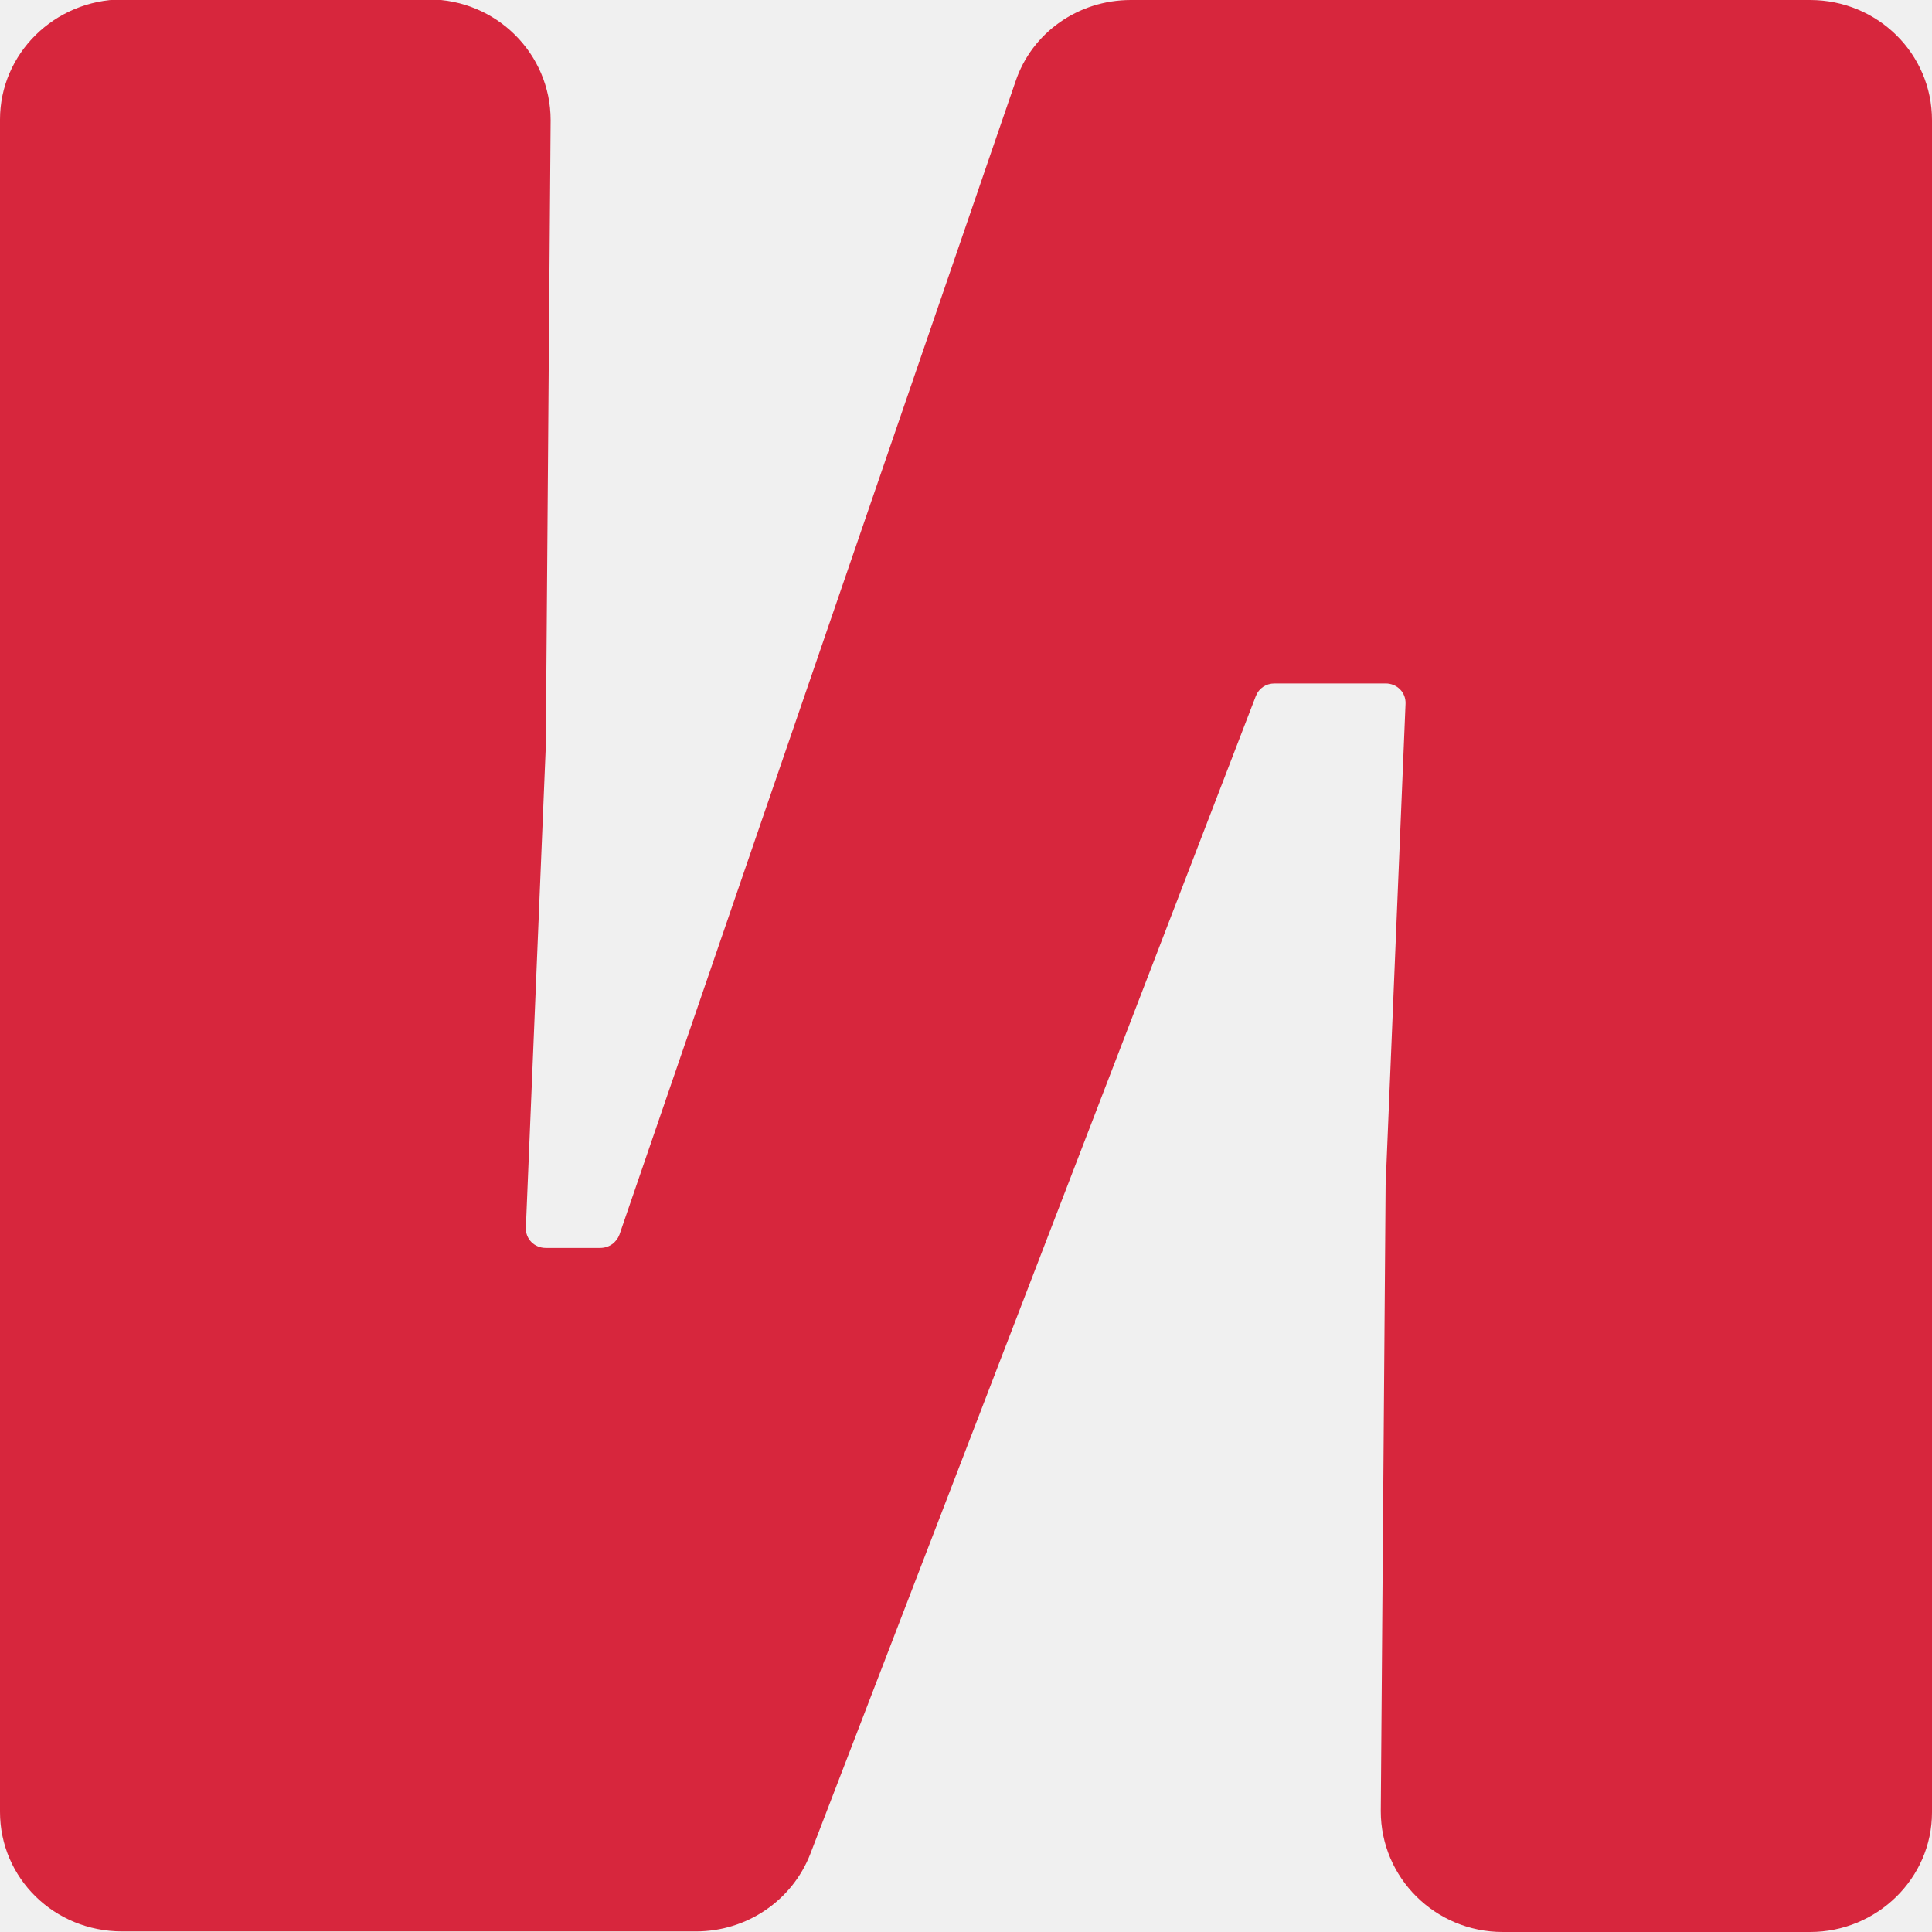
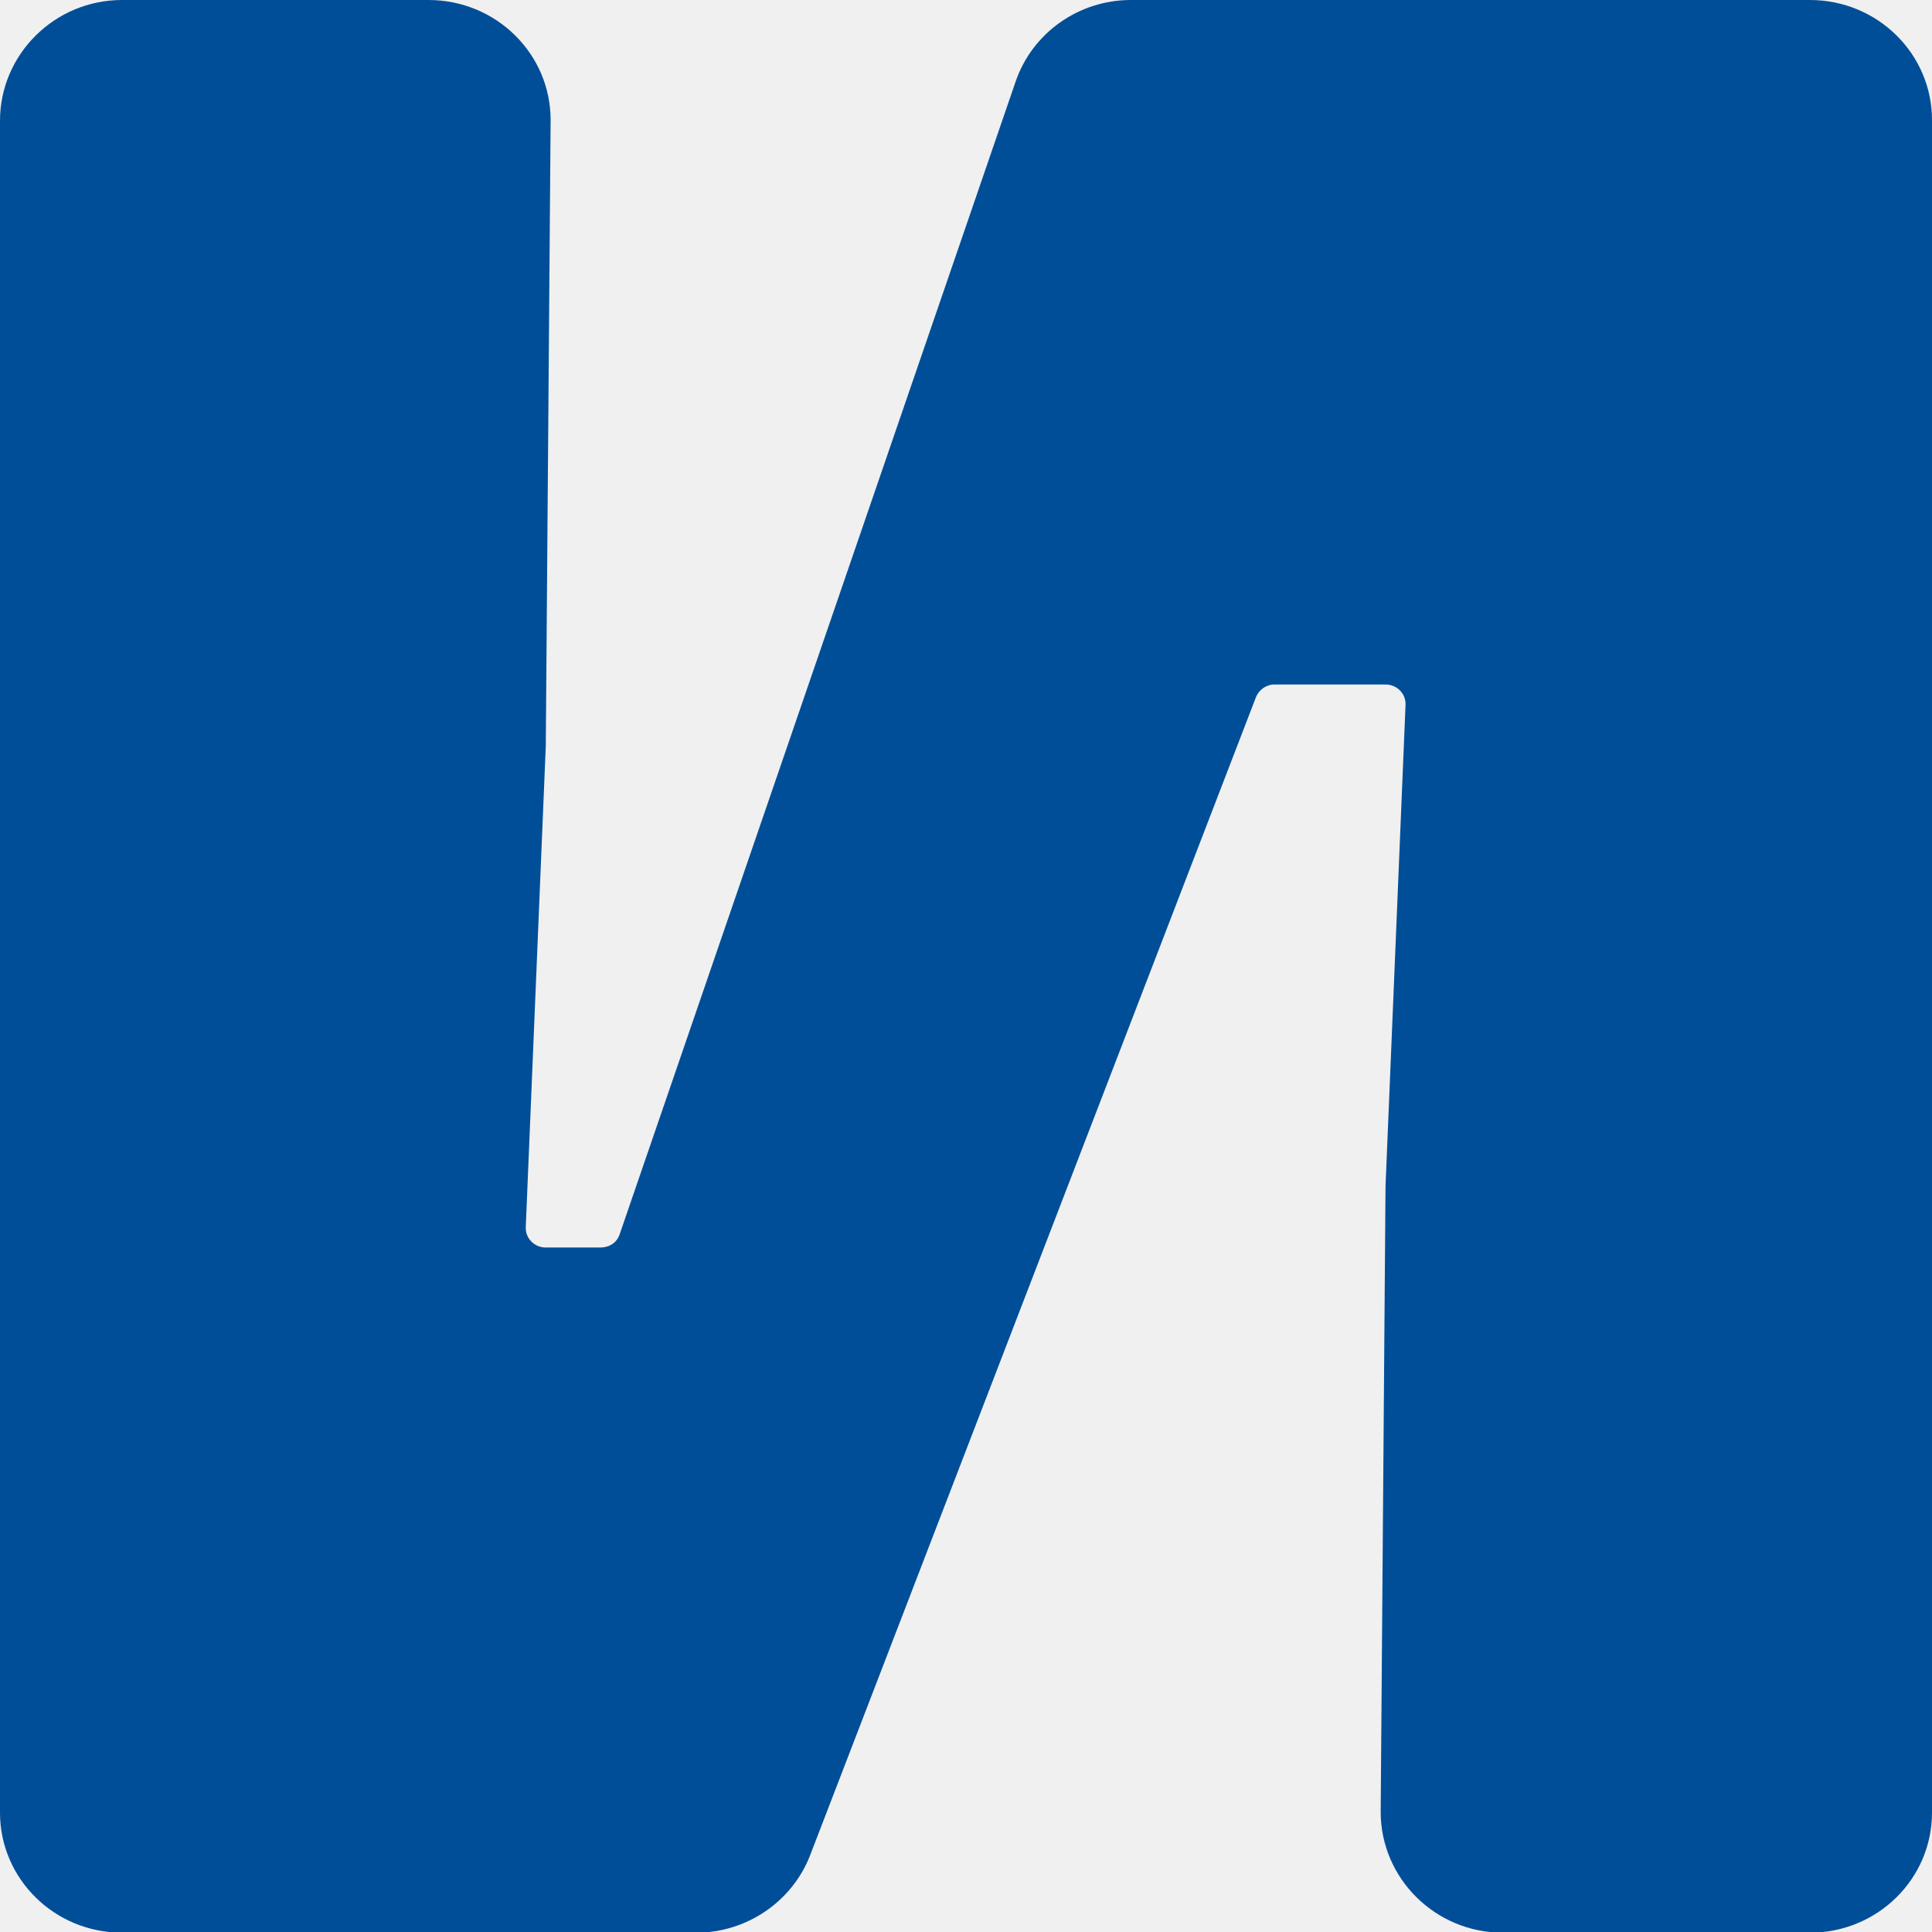
- <svg xmlns="http://www.w3.org/2000/svg" id="Layer_1" data-name="Layer 1" version="1.1" viewBox="0 0 32 32">
+ <svg xmlns="http://www.w3.org/2000/svg" id="Layer_1" data-name="Layer 1" viewBox="0 0 28 28">
  <defs>
    <style>
      .cls-1 {
        fill: #004e98;
      }
- 
-       .cls-1, .cls-2, .cls-3, .cls-4 {
-         stroke-width: 0px;
-       }
- 
-       .cls-2 {
-         fill: #d7263d;
-       }
- 
-       .cls-3 {
-         fill: #fff;
-       }
- 
-       .cls-4 {
-         fill: #0a0a0a;
-       }
    </style>
  </defs>
-   <rect class="cls-3" x="-1550.52" y="-1921.88" width="542.3" height="542.3" />
-   <g>
-     <path class="cls-4" d="M-350.59-992.53v93.52c0,6.07,4.94,10.99,11.03,10.99h29.37c6.09,0,11.03-4.92,11.03-10.99v-93.52c0-6.07-4.94-10.99-11.03-10.99h-29.37c-6.09,0-11.03,4.92-11.03,10.99Z" />
-     <path class="cls-4" d="M-350.59-1059.62v28.05c0,6.07,4.94,10.99,11.03,10.99h29.37c6.09,0,11.03-4.92,11.03-10.99v-28.05c0-6.07-4.94-10.99-11.03-10.99h-29.37c-6.09,0-11.03,4.92-11.03,10.99Z" />
-     <path class="cls-4" d="M-378.66-1070.57h-63.3c-4.87,0-9.21,3.1-10.76,7.7l-36.89,108.95c-.26.76-.97,1.27-1.78,1.27h-5.07c-1.07,0-1.92-.88-1.87-1.94l1.87-45.45.43-59.17c.05-6.28-5.05-11.4-11.36-11.4h-28.62c-6.27,0-11.36,5.07-11.36,11.31v159.91c0,6.25,5.09,11.31,11.36,11.31h53.51c4.72,0,8.95-2.91,10.62-7.31l41.55-109.41c.28-.73.97-1.21,1.75-1.21h10.35c1.07,0,1.92.88,1.87,1.94l-1.87,45.45-.43,59.17c-.05,6.28,5.05,11.4,11.36,11.4h28.62c6.27,0,11.36-5.07,11.36-11.31v-159.91c0-6.25-5.09-11.31-11.36-11.31Z" />
-   </g>
-   <g>
-     <path class="cls-4" d="M-412.9-653.05v63.9c0,4.15,3.37,7.51,7.54,7.51h20.07c4.16,0,7.54-3.36,7.54-7.51v-63.9c0-4.15-3.37-7.51-7.54-7.51h-20.07c-4.16,0-7.54,3.36-7.54,7.51Z" />
-     <path class="cls-4" d="M-412.9-698.89v19.17c0,4.15,3.37,7.51,7.54,7.51h20.07c4.16,0,7.54-3.36,7.54-7.51v-19.17c0-4.15-3.37-7.51-7.54-7.51h-20.07c-4.16,0-7.54,3.36-7.54,7.51Z" />
-     <path class="cls-4" d="M-432.09-706.37h-43.25c-3.33,0-6.29,2.12-7.35,5.26l-25.21,74.45c-.18.52-.66.87-1.21.87h-3.46c-.73,0-1.31-.6-1.28-1.33l1.28-31.06.29-40.43c.03-4.29-3.45-7.79-7.76-7.79h-19.56c-4.29,0-7.76,3.46-7.76,7.73v109.27c0,4.27,3.47,7.73,7.76,7.73h36.56c3.23,0,6.12-1.99,7.26-5l28.39-74.76c.19-.5.67-.82,1.2-.82h7.08c.73,0,1.31.6,1.28,1.33l-1.28,31.06-.29,40.43c-.03,4.29,3.45,7.79,7.76,7.79h19.56c4.29,0,7.76-3.46,7.76-7.73v-109.27c0-4.27-3.47-7.73-7.76-7.73Z" />
-   </g>
-   <g>
-     <path class="cls-2" d="M-314.89-345.63v110.48c0,7.17,5.83,12.98,13.03,12.98h34.7c7.2,0,13.03-5.81,13.03-12.98v-110.48c0-7.17-5.83-12.98-13.03-12.98h-34.7c-7.2,0-13.03,5.81-13.03,12.98Z" />
-     <path class="cls-2" d="M-314.89-424.89v33.14c0,7.17,5.83,12.98,13.03,12.98h34.7c7.2,0,13.03-5.81,13.03-12.98v-33.14c0-7.17-5.83-12.98-13.03-12.98h-34.7c-7.2,0-13.03,5.81-13.03,12.98Z" />
-     <path class="cls-2" d="M-348.06-437.82h-74.78c-5.76,0-10.88,3.66-12.72,9.1l-43.58,128.72c-.3.9-1.15,1.5-2.1,1.5h-5.99c-1.26,0-2.27-1.04-2.21-2.3l2.21-53.7.51-69.9c.05-7.42-5.97-13.46-13.42-13.46h-33.81c-7.41,0-13.42,5.98-13.42,13.37v188.92c0,7.38,6.01,13.37,13.42,13.37h63.21c5.58,0,10.58-3.44,12.55-8.64l49.09-129.25c.33-.86,1.15-1.43,2.07-1.43h12.23c1.26,0,2.27,1.04,2.21,2.3l-2.21,53.7-.51,69.9c-.05,7.42,5.97,13.46,13.42,13.46h33.81c7.41,0,13.42-5.98,13.42-13.37v-188.92c0-7.38-6.01-13.37-13.42-13.37Z" />
-   </g>
-   <g>
-     <path class="cls-2" d="M-314.89,3.65v110.48c0,7.17,5.83,12.98,13.03,12.98h34.7c7.2,0,13.03-5.81,13.03-12.98V3.65c0-7.17-5.83-12.98-13.03-12.98h-34.7c-7.2,0-13.03,5.81-13.03,12.98Z" />
-     <path class="cls-2" d="M-314.89-75.61v33.14c0,7.17,5.83,12.98,13.03,12.98h34.7c7.2,0,13.03-5.81,13.03-12.98v-33.14c0-7.17-5.83-12.98-13.03-12.98h-34.7c-7.2,0-13.03,5.81-13.03,12.98Z" />
-     <path class="cls-2" d="M-348.06-88.55h-74.78c-5.76,0-10.88,3.66-12.72,9.1l-43.58,128.72c-.3.9-1.15,1.5-2.1,1.5h-5.99c-1.26,0-2.27-1.04-2.21-2.3l2.21-53.7.51-69.9c.05-7.42-5.97-13.46-13.42-13.46h-33.81c-7.41,0-13.42,5.98-13.42,13.37V113.7c0,7.38,6.01,13.37,13.42,13.37h63.21c5.58,0,10.58-3.44,12.55-8.64L-409.09-10.82c.33-.86,1.15-1.43,2.07-1.43h12.23c1.26,0,2.27,1.04,2.21,2.3l-2.21,53.7-.51,69.9c-.05,7.42,5.97,13.46,13.42,13.46h33.81c7.41,0,13.42-5.98,13.42-13.37V-75.18c0-7.38-6.01-13.37-13.42-13.37Z" />
-   </g>
-   <g>
-     <path class="cls-2" d="M-35.73,17.23v14.34c0,.93.76,1.68,1.69,1.68h4.5c.93,0,1.69-.75,1.69-1.68v-14.34c0-.93-.76-1.68-1.69-1.68h-4.5c-.93,0-1.69.75-1.69,1.68Z" />
-     <path class="cls-2" d="M-35.73,6.95v4.3c0,.93.76,1.68,1.69,1.68h4.5c.93,0,1.69-.75,1.69-1.68v-4.3c0-.93-.76-1.68-1.69-1.68h-4.5c-.93,0-1.69.75-1.69,1.68Z" />
-     <path class="cls-2" d="M-40.04,5.27h-9.71c-.75,0-1.41.48-1.65,1.18l-5.66,16.71c-.04.12-.15.19-.27.19h-.78c-.16,0-.29-.14-.29-.3l.29-6.97.07-9.07c0-.96-.77-1.75-1.74-1.75h-4.39c-.96,0-1.74.78-1.74,1.74v24.52c0,.96.78,1.74,1.74,1.74h8.21c.72,0,1.37-.45,1.63-1.12l6.37-16.78c.04-.11.15-.19.27-.19h1.59c.16,0,.29.14.29.3l-.29,6.97-.07,9.07c0,.96.77,1.75,1.74,1.75h4.39c.96,0,1.74-.78,1.74-1.74V7c0-.96-.78-1.74-1.74-1.74Z" />
-   </g>
-   <path class="cls-2" d="M29.98,0h-11.25c-.87,0-1.64.54-1.91,1.35l-6.56,19.1c-.05.13-.17.22-.32.22h-.9c-.19,0-.34-.15-.33-.34l.33-7.97.08-10.37c0-1.1-.9-2-2.02-2H2.02C.9,0,0,.89,0,1.98v28.03c0,1.1.9,1.98,2.02,1.98h9.51c.84,0,1.59-.51,1.89-1.28l7.38-19.18c.05-.13.17-.21.31-.21h1.84c.19,0,.34.15.33.34l-.33,7.97-.08,10.37c0,1.1.9,2,2.02,2h5.09c1.11,0,2.02-.89,2.02-1.98V1.99C32,.89,31.1,0,29.98,0Z" />
-   <g>
-     <path class="cls-4" d="M-547.36-832.45v-40.01c0-1.54,1.25-2.78,2.78-2.78h9.42c.88,0,1.71.42,2.24,1.13l11.82,15.95,6.67,10.48h.88l-.61-9.93v-14.84c0-1.54,1.25-2.78,2.78-2.78h7.22c1.54,0,2.78,1.25,2.78,2.78v40.01c0,1.54-1.25,2.78-2.78,2.78h-9.45c-.87,0-1.68-.4-2.21-1.09l-12.63-16.46-5.78-8.98h-.88l.54,8.71v15.04c0,1.54-1.25,2.78-2.78,2.78h-7.22c-1.54,0-2.78-1.25-2.78-2.78Z" />
-     <rect class="cls-4" x="-497.89" y="-875.24" width="12.79" height="45.58" rx="-392.05" ry="-392.05" />
-     <path class="cls-4" d="M-343.81-833.07v-38.77c0-1.51,1.23-2.74,2.74-2.74h9.09c.87,0,1.69.41,2.2,1.11l11.46,15.47,6.47,10.17h.86l-.59-9.64v-14.36c0-1.51,1.23-2.74,2.74-2.74h6.93c1.51,0,2.74,1.23,2.74,2.74v38.77c0,1.51-1.23,2.74-2.74,2.74h-9.12c-.85,0-1.66-.4-2.18-1.07l-12.25-15.97-5.61-8.72h-.86l.53,8.45v14.56c0,1.51-1.23,2.74-2.74,2.74h-6.93c-1.51,0-2.74-1.23-2.74-2.74Z" />
-     <path class="cls-4" d="M-451.45-842.18c-.85,0-1.7-.01-2.55-.02-2.23-.02-4.46-.03-6.69-.05-1.14,0-2.35.09-3.45-.28-.94-.31-1.77-.94-2.38-1.72-1.81-2.29-1.89-5.43-1.89-8.21,0-2.62.22-3.86.76-5.1.19-.45-.12-.94-.61-.94h-.87s-11.54,0-11.54,0h0c-.52,0-.95.42-.95.95v25.12c0,1.51,1.23,2.74,2.74,2.74h20.33c.45.02.91.02,1.37.02s.95,0,1.42-.02h10.76c.86,0,1.67-.4,2.19-1.09l5.29-7c1.36-1.81.08-4.4-2.19-4.4h-11.73Z" />
-     <g>
-       <path class="cls-4" d="M-423.11-862.75h25.92c2.24,0,3.54-2.54,2.22-4.35l-5.08-7c-.52-.71-1.34-1.13-2.22-1.13h-12.95s-.03,0-.04,0c-.03,0-.05,0-.07,0h-.31c-13.08.12-18.38,6.15-19.26,12.49h11.81Z" />
-       <path class="cls-4" d="M-405.6-856.81c-11.83-2.09-16.41-1.68-16.41-1.68,0,0,0,0,0,0,0,0,0,0,0,0h-11.7c-.71,0-1.27.63-1.16,1.34.87,5.57,4.96,8.07,12.24,9.06l13.87,1.85c3.62.46,4.49,1.12,4.49,2.69,0,.77-.61,1.4-1.38,1.4h-19.47s-2.95,0-2.95,0h-4.09c-2.27,0-3.56,2.6-2.18,4.4l5.38,7.01c.52.68,1.32,1.07,2.17,1.07h13.38c.19,0,.47,0,.81,0,5.38,0,8.97,0,12.31-1.52,4.52-2.07,6.61-6.04,6.91-6.62,1.47-2.89,1.52-5.51,1.52-6.19,0-5.68-2.91-11.23-13.74-12.81Z" />
-     </g>
-     <path class="cls-4" d="M-443.22-874.17c-.52-.67-1.32-1.07-2.17-1.07h-33.49c-1.51,0-2.74,1.23-2.74,2.74v7.71c0,1.13.91,2.04,2.04,2.04h39.57c2.27,0,3.56-2.61,2.17-4.41l-5.38-7.01Z" />
-     <path class="cls-4" d="M-359.51-849.68h-10.89c-.59,0-1-.6-.78-1.15l4.69-11.84c.16-.41.56-.68,1-.68h4.89c.61,0,1.1.49,1.1,1.1v7.65c0,.37.3.67.67.67h8.99c1.51,0,2.74-1.23,2.74-2.74v-15.16c0-1.51-1.23-2.74-2.74-2.74h-22.96c-1.09,0-2.08.65-2.52,1.66l-16.72,38.77c-.78,1.81.55,3.83,2.52,3.83h9.77l3.43-8.19h16.82l-.03,5.43c0,1.52,1.22,2.76,2.74,2.76h6.94c1.51,0,2.74-1.23,2.74-2.74v-13.87c0-1.51-1.23-2.74-2.74-2.74h-9.66Z" />
-   </g>
-   <g>
-     <path class="cls-4" d="M10.65-590.97v-106.11c0-4.15,3.36-7.51,7.51-7.51h24.87c2.38,0,4.62,1.13,6.03,3.04l31.37,42.34,17.72,27.84h2.35l-1.63-26.39v-39.31c0-4.15,3.36-7.51,7.51-7.51h18.97c4.15,0,7.51,3.36,7.51,7.51v106.11c0,4.15-3.36,7.51-7.51,7.51h-24.95c-2.33,0-4.53-1.09-5.95-2.94l-33.54-43.7-15.37-23.86h-2.35l1.45,23.14v39.86c0,4.15-3.36,7.51-7.51,7.51h-18.97c-4.15,0-7.51-3.36-7.51-7.51Z" />
-     <path class="cls-4" d="M-283.96-615.91c-2.33-.02-4.65-.03-6.98-.05-6.1-.04-12.21-.08-18.31-.13-3.12-.02-6.43.24-9.43-.76-2.58-.86-4.83-2.58-6.51-4.7-4.94-6.26-5.18-14.87-5.18-22.48,0-7.16.6-10.55,2.08-13.95.53-1.22-.34-2.58-1.67-2.58h-2.39s-31.59,0-31.59,0h0c-1.43,0-2.59,1.16-2.59,2.59v68.74c0,4.15,3.36,7.51,7.51,7.51h55.64c1.23.04,2.48.07,3.74.07s2.6-.03,3.87-.07h29.46c2.35,0,4.57-1.1,5.99-2.98l14.47-19.17c3.73-4.95.21-12.03-5.99-12.03h-32.12Z" />
-     <g>
-       <path class="cls-4" d="M-206.39-672.22h70.93c6.13,0,9.68-6.95,6.07-11.92l-13.91-19.16c-1.41-1.95-3.67-3.1-6.07-3.1h-35.44s-.07,0-.11,0c-.07,0-.14,0-.2,0h-.86c-35.79.33-50.31,16.82-52.72,34.18h32.31Z" />
-       <path class="cls-4" d="M-158.47-655.96c-32.38-5.71-44.92-4.59-44.93-4.59,0,0,0,0-.01,0,0,0-.01,0-.02,0h-32.02c-1.95,0-3.47,1.73-3.17,3.66,2.37,15.24,13.58,22.1,33.5,24.81l37.96,5.06c9.91,1.26,12.28,3.06,12.29,7.37,0,2.1-1.68,3.82-3.78,3.82h-53.28s-8.06,0-8.06,0h-11.19c-6.21,0-9.73,7.11-5.98,12.05l14.73,19.18c1.42,1.85,3.62,2.93,5.95,2.93h36.62c.51,0,1.28.02,2.21.02,14.74.01,24.56.02,33.69-4.15,12.38-5.65,18.1-16.53,18.92-18.13,4.03-7.91,4.15-15.07,4.15-16.95,0-15.55-7.95-30.73-37.6-35.07Z" />
-     </g>
-     <path class="cls-4" d="M-261.43-703.47c-1.42-1.84-3.62-2.92-5.94-2.92h-91.65c-4.15,0-7.51,3.36-7.51,7.51v21.09c0,3.08,2.5,5.58,5.58,5.58h108.3c6.22,0,9.74-7.15,5.95-12.08l-14.73-19.17Z" />
-     <path class="cls-4" d="M-32.33-636.43h-29.82c-1.63,0-2.74-1.64-2.14-3.16l12.84-32.41c.44-1.12,1.53-1.86,2.74-1.86h13.39c1.66,0,3,1.34,3,3v20.93c0,1.01.82,1.83,1.83,1.83H-5.89c4.15,0,7.51-3.36,7.51-7.51v-41.48c0-4.15-3.36-7.51-7.51-7.51h-62.84c-3,0-5.71,1.78-6.89,4.53l-45.77,106.11c-2.14,4.96,1.5,10.48,6.89,10.48h26.73l9.4-22.42h46.04l-.07,14.87c-.02,4.16,3.35,7.54,7.51,7.54H-5.89c4.15,0,7.51-3.36,7.51-7.51v-37.95c0-4.15-3.36-7.51-7.51-7.51h-26.44Z" />
-   </g>
-   <g>
-     <g>
-       <path class="cls-2" d="M986.5-634.66v63.9c0,4.15,3.37,7.51,7.54,7.51h20.07c4.16,0,7.54-3.36,7.54-7.51v-63.9c0-4.15-3.37-7.51-7.54-7.51h-20.07c-4.16,0-7.54,3.36-7.54,7.51Z" />
-       <path class="cls-2" d="M986.5-680.5v19.17c0,4.15,3.37,7.51,7.54,7.51h20.07c4.16,0,7.54-3.36,7.54-7.51v-19.17c0-4.15-3.37-7.51-7.54-7.51h-20.07c-4.16,0-7.54,3.36-7.54,7.51Z" />
-       <path class="cls-2" d="M967.32-687.99h-43.25c-3.33,0-6.29,2.12-7.35,5.26l-25.21,74.45c-.18.52-.66.87-1.21.87h-3.46c-.73,0-1.31-.6-1.28-1.33l1.28-31.06.29-40.43c.03-4.29-3.45-7.79-7.76-7.79h-19.56c-4.29,0-7.76,3.46-7.76,7.73v109.27c0,4.27,3.47,7.73,7.76,7.73h36.56c3.23,0,6.12-1.99,7.26-5l28.39-74.76c.19-.5.67-.82,1.2-.82h7.08c.73,0,1.31.6,1.28,1.33l-1.28,31.06-.29,40.43c-.03,4.29,3.45,7.79,7.76,7.79h19.56c4.29,0,7.76-3.46,7.76-7.73v-109.27c0-4.27-3.47-7.73-7.76-7.73Z" />
-     </g>
-     <g>
-       <path class="cls-2" d="M1410.05-572.59v-106.11c0-4.15,3.36-7.51,7.51-7.51h24.87c2.38,0,4.62,1.13,6.03,3.04l31.37,42.34,17.72,27.84h2.35l-1.63-26.39v-39.31c0-4.15,3.36-7.51,7.51-7.51h18.97c4.15,0,7.51,3.36,7.51,7.51v106.11c0,4.15-3.36,7.51-7.51,7.51h-24.95c-2.33,0-4.53-1.09-5.95-2.94l-33.54-43.7-15.37-23.86h-2.35l1.45,23.14v39.86c0,4.15-3.36,7.51-7.51,7.51h-18.97c-4.15,0-7.51-3.36-7.51-7.51Z" />
-       <path class="cls-2" d="M1115.45-597.52c-2.33-.02-4.65-.03-6.98-.05-6.1-.04-12.21-.08-18.31-.13-3.12-.02-6.43.24-9.43-.76-2.58-.86-4.83-2.58-6.51-4.7-4.94-6.26-5.18-14.87-5.18-22.48,0-7.16.6-10.55,2.08-13.95.53-1.22-.34-2.58-1.67-2.58h-2.39s-31.59,0-31.59,0h0c-1.43,0-2.59,1.16-2.59,2.59v68.74c0,4.15,3.36,7.51,7.51,7.51h55.64c1.23.04,2.48.07,3.74.07s2.6-.03,3.87-.07h29.46c2.35,0,4.57-1.1,5.99-2.98l14.47-19.17c3.73-4.95.21-12.03-5.99-12.03h-32.12Z" />
-       <g>
-         <path class="cls-2" d="M1193.02-653.83h70.93c6.13,0,9.68-6.95,6.07-11.92l-13.91-19.16c-1.41-1.95-3.67-3.1-6.07-3.1h-35.44s-.07,0-.11,0c-.07,0-.14,0-.2,0h-.86c-35.79.33-50.31,16.82-52.72,34.18h32.31Z" />
-         <path class="cls-2" d="M1240.93-637.58c-32.38-5.71-44.92-4.59-44.93-4.59,0,0,0,0-.01,0,0,0-.01,0-.02,0h-32.02c-1.95,0-3.47,1.73-3.17,3.66,2.37,15.24,13.58,22.1,33.5,24.81l37.96,5.06c9.91,1.26,12.28,3.06,12.29,7.37,0,2.1-1.68,3.82-3.78,3.82h-53.28s-8.06,0-8.06,0h-11.19c-6.21,0-9.73,7.11-5.98,12.05l14.73,19.18c1.42,1.85,3.62,2.93,5.95,2.93h36.62c.51,0,1.28.02,2.21.02,14.74.01,24.56.02,33.69-4.15,12.38-5.65,18.1-16.53,18.92-18.13,4.03-7.91,4.15-15.07,4.15-16.95,0-15.55-7.95-30.73-37.6-35.07Z" />
-       </g>
-       <path class="cls-2" d="M1137.98-685.09c-1.42-1.84-3.62-2.92-5.94-2.92h-91.65c-4.15,0-7.51,3.36-7.51,7.51v21.09c0,3.08,2.5,5.58,5.58,5.58h108.3c6.22,0,9.74-7.15,5.95-12.08l-14.73-19.17Z" />
-       <path class="cls-2" d="M1367.07-618.05h-29.82c-1.63,0-2.74-1.64-2.14-3.16l12.84-32.41c.44-1.12,1.53-1.86,2.74-1.86h13.39c1.66,0,3,1.34,3,3v20.93c0,1.01.82,1.83,1.83,1.83h24.61c4.15,0,7.51-3.36,7.51-7.51v-41.48c0-4.15-3.36-7.51-7.51-7.51h-62.84c-3,0-5.71,1.78-6.89,4.53l-45.77,106.11c-2.14,4.96,1.5,10.48,6.89,10.48h26.73l9.4-22.42h46.04l-.07,14.87c-.02,4.16,3.35,7.54,7.51,7.54h19c4.15,0,7.51-3.36,7.51-7.51v-37.95c0-4.15-3.36-7.51-7.51-7.51h-26.44Z" />
-     </g>
-   </g>
-   <g>
-     <g>
-       <path class="cls-2" d="M-235.32-1713.43v149.27c0,9.69,7.88,17.54,17.6,17.54h46.88c9.72,0,17.6-7.85,17.6-17.54v-149.27c0-9.69-7.88-17.54-17.6-17.54h-46.88c-9.72,0-17.6,7.85-17.6,17.54Z" />
-       <path class="cls-2" d="M-235.32-1820.51v44.78c0,9.69,7.88,17.54,17.6,17.54h46.88c9.72,0,17.6-7.85,17.6-17.54v-44.78c0-9.69-7.88-17.54-17.6-17.54h-46.88c-9.72,0-17.6,7.85-17.6,17.54Z" />
-       <path class="cls-2" d="M-280.13-1837.99h-101.03c-7.78,0-14.69,4.94-17.18,12.29l-58.88,173.91c-.41,1.21-1.55,2.03-2.84,2.03h-8.09c-1.7,0-3.06-1.41-2.99-3.1l2.98-72.55.68-94.44c.07-10.03-8.07-18.19-18.13-18.19h-45.68c-10.01,0-18.13,8.09-18.13,18.06v255.25c0,9.97,8.12,18.06,18.13,18.06h85.4c7.54,0,14.29-4.65,16.96-11.67l66.33-174.63c.44-1.16,1.56-1.93,2.8-1.93h16.53c1.7,0,3.06,1.41,2.99,3.1l-2.99,72.55-.68,94.44c-.07,10.03,8.07,18.19,18.13,18.19h45.68c10.01,0,18.13-8.09,18.13-18.06v-255.25c0-9.97-8.12-18.06-18.13-18.06Z" />
-     </g>
-     <g>
-       <path class="cls-1" d="M-549.41-1458.2v-63.86c0-2.45,1.99-4.44,4.44-4.44h15.04c1.41,0,2.73.67,3.57,1.8l18.86,25.46,10.64,16.72h1.41l-.98-15.85v-23.68c0-2.45,1.99-4.44,4.44-4.44h11.53c2.45,0,4.44,1.99,4.44,4.44v63.86c0,2.45-1.99,4.44-4.44,4.44h-15.08c-1.38,0-2.68-.64-3.52-1.74l-20.16-26.28-9.23-14.33h-1.41l.87,13.9v24c0,2.45-1.99,4.44-4.44,4.44h-11.53c-2.45,0-4.44-1.99-4.44-4.44Z" />
-       <rect class="cls-1" x="-470.45" y="-1526.51" width="20.41" height="72.75" rx="-690.51" ry="-690.51" />
-       <path class="cls-1" d="M-224.5-1459.19v-61.88c0-2.42,1.96-4.38,4.38-4.38h14.5c1.39,0,2.69.66,3.52,1.77l18.3,24.69,10.33,16.24h1.37l-.95-15.39v-22.93c0-2.42,1.96-4.38,4.38-4.38h11.07c2.42,0,4.38,1.96,4.38,4.38v61.88c0,2.42-1.96,4.38-4.38,4.38h-14.55c-1.36,0-2.64-.63-3.47-1.71l-19.56-25.49-8.96-13.92h-1.37l.84,13.49v23.24c0,2.42-1.96,4.38-4.38,4.38h-11.07c-2.42,0-4.38-1.96-4.38-4.38Z" />
-       <path class="cls-1" d="M-396.31-1473.73c-1.36,0-2.71-.02-4.07-.03-3.56-.02-7.12-.05-10.68-.07-1.82-.01-3.75.14-5.5-.44-1.5-.5-2.82-1.51-3.79-2.74-2.88-3.65-3.02-8.67-3.02-13.11,0-4.18.35-6.15,1.21-8.14.31-.71-.2-1.51-.97-1.51h-1.39s-18.42,0-18.42,0h0c-.83,0-1.51.68-1.51,1.51v40.09c0,2.42,1.96,4.38,4.38,4.38h32.45c.72.03,1.45.04,2.18.04s1.51-.02,2.26-.04h17.18c1.37,0,2.67-.64,3.49-1.74l8.44-11.18c2.18-2.88.12-7.02-3.49-7.02h-18.73Z" />
-       <g>
-         <path class="cls-1" d="M-351.07-1506.57h41.37c3.58,0,5.64-4.05,3.54-6.95l-8.11-11.18c-.82-1.13-2.14-1.81-3.54-1.81h-20.67s-.04,0-.06,0c-.04,0-.08,0-.12,0h-.5c-20.87.19-29.34,9.81-30.75,19.93h18.84Z" />
-         <path class="cls-1" d="M-323.13-1497.09c-18.88-3.33-26.2-2.67-26.2-2.68,0,0,0,0,0,0,0,0,0,0-.01,0h-18.67c-1.14,0-2.02,1.01-1.85,2.13,1.38,8.89,7.92,12.89,19.54,14.47l22.14,2.95c5.78.74,7.16,1.79,7.17,4.3,0,1.23-.98,2.23-2.21,2.23h-31.07s-4.7,0-4.7,0h-6.53c-3.62,0-5.68,4.14-3.49,7.03l8.59,11.18c.83,1.08,2.11,1.71,3.47,1.71h21.36c.3,0,.74,0,1.29.01,8.59,0,14.32.01,19.65-2.42,7.22-3.3,10.56-9.64,11.03-10.57,2.35-4.61,2.42-8.79,2.42-9.89,0-9.07-4.64-17.92-21.93-20.45Z" />
-       </g>
-       <path class="cls-1" d="M-383.18-1524.8c-.83-1.08-2.11-1.7-3.47-1.7h-53.45c-2.42,0-4.38,1.96-4.38,4.38v12.3c0,1.8,1.46,3.25,3.25,3.25h63.16c3.63,0,5.68-4.17,3.47-7.05l-8.59-11.18Z" />
-       <path class="cls-1" d="M-249.57-1485.71h-17.39c-.95,0-1.6-.96-1.25-1.84l7.49-18.9c.26-.65.89-1.08,1.6-1.08h7.81c.97,0,1.75.78,1.75,1.75v12.21c0,.59.48,1.07,1.07,1.07h14.35c2.42,0,4.38-1.96,4.38-4.38v-24.19c0-2.42-1.96-4.38-4.38-4.38h-36.65c-1.75,0-3.33,1.04-4.02,2.64l-26.69,61.88c-1.25,2.89.87,6.11,4.02,6.11h15.59l5.48-13.07h26.85l-.04,8.67c-.01,2.43,1.95,4.4,4.38,4.4h11.08c2.42,0,4.38-1.96,4.38-4.38v-22.14c0-2.42-1.96-4.38-4.38-4.38h-15.42Z" />
-     </g>
-   </g>
-   <g>
-     <g>
-       <path class="cls-2" d="M-1148.47-1726.93v168.44c0,10.93,8.89,19.79,19.87,19.79h52.9c10.97,0,19.87-8.86,19.87-19.79v-168.44c0-10.93-8.89-19.79-19.87-19.79h-52.9c-10.97,0-19.87,8.86-19.87,19.79Z" />
-       <path class="cls-2" d="M-1148.47-1847.76v50.53c0,10.93,8.89,19.79,19.87,19.79h52.9c10.97,0,19.87-8.86,19.87-19.79v-50.53c0-10.93-8.89-19.79-19.87-19.79h-52.9c-10.97,0-19.87,8.86-19.87,19.79Z" />
-       <path class="cls-2" d="M-1199.03-1867.49h-114.01c-8.78,0-16.58,5.58-19.39,13.87l-66.44,196.25c-.46,1.37-1.75,2.29-3.2,2.29h-9.13c-1.92,0-3.45-1.59-3.38-3.5l3.37-81.87.77-106.57c.08-11.31-9.1-20.53-20.46-20.53h-51.55c-11.3,0-20.46,9.12-20.46,20.38v288.03c0,11.26,9.16,20.38,20.46,20.38h96.37c8.51,0,16.13-5.24,19.14-13.17l74.85-197.06c.5-1.31,1.76-2.17,3.16-2.17h18.65c1.92,0,3.45,1.59,3.38,3.5l-3.37,81.87-.77,106.57c-.08,11.31,9.1,20.53,20.46,20.53h51.55c11.3,0,20.46-9.12,20.46-20.38v-288.03c0-11.26-9.16-20.38-20.46-20.38Z" />
-     </g>
-     <g>
-       <path class="cls-1" d="M-1502.9-1438.92v-72.07c0-2.77,2.24-5.01,5.01-5.01h16.97c1.59,0,3.08.75,4.03,2.03l21.29,28.73,12.01,18.87h1.59l-1.1-17.89v-26.72c0-2.77,2.24-5.01,5.01-5.01h13.01c2.77,0,5.01,2.24,5.01,5.01v72.07c0,2.77-2.24,5.01-5.01,5.01h-17.02c-1.56,0-3.03-.72-3.98-1.96l-22.75-29.65-10.41-16.17h-1.59l.98,15.68v27.09c0,2.77-2.24,5.01-5.01,5.01h-13.01c-2.77,0-5.01-2.24-5.01-5.01Z" />
-       <rect class="cls-1" x="-1413.8" y="-1515.99" width="23.03" height="82.09" rx="-683.86" ry="-683.86" />
-       <path class="cls-1" d="M-1136.26-1440.03v-69.83c0-2.73,2.21-4.94,4.94-4.94h16.37c1.56,0,3.04.74,3.97,2l20.65,27.86,11.66,18.32h1.55l-1.07-17.37v-25.87c0-2.73,2.21-4.94,4.94-4.94h12.49c2.73,0,4.94,2.21,4.94,4.94v69.83c0,2.73-2.21,4.94-4.94,4.94h-16.42c-1.54,0-2.98-.71-3.92-1.93l-22.07-28.76-10.11-15.7h-1.55l.95,15.23v26.23c0,2.73-2.21,4.94-4.94,4.94h-12.49c-2.73,0-4.94-2.21-4.94-4.94Z" />
-       <path class="cls-1" d="M-1330.14-1456.44c-1.53-.01-3.06-.02-4.59-.03-4.02-.03-8.03-.06-12.05-.08-2.05-.01-4.23.15-6.21-.5-1.7-.56-3.18-1.7-4.28-3.09-3.25-4.12-3.41-9.79-3.41-14.8,0-4.71.39-6.94,1.37-9.18.35-.8-.22-1.7-1.1-1.7h-1.57s-20.79,0-20.79,0h0c-.94,0-1.7.76-1.7,1.7v45.24c0,2.73,2.21,4.94,4.94,4.94h36.62c.81.03,1.63.04,2.46.04s1.71-.02,2.55-.04h19.39c1.55,0,3.01-.73,3.94-1.96l9.52-12.61c2.46-3.25.14-7.92-3.94-7.92h-21.14Z" />
-       <g>
-         <path class="cls-1" d="M-1279.09-1493.5h46.68c4.04,0,6.37-4.58,4-7.84l-9.15-12.61c-.93-1.28-2.42-2.04-4-2.04h-23.33s-.05,0-.07,0c-.05,0-.09,0-.13,0h-.56c-23.55.21-33.11,11.07-34.7,22.49h21.27Z" />
-         <path class="cls-1" d="M-1247.56-1482.8c-21.31-3.76-29.56-3.02-29.57-3.02,0,0,0,0,0,0,0,0,0,0-.01,0h-21.07c-1.28,0-2.28,1.14-2.09,2.41,1.56,10.03,8.94,14.54,22.05,16.33l24.98,3.33c6.52.83,8.08,2.02,8.09,4.85,0,1.38-1.11,2.52-2.49,2.52h-35.06s-5.3,0-5.3,0h-7.37c-4.09,0-6.4,4.68-3.93,7.93l9.7,12.62c.93,1.22,2.38,1.93,3.92,1.93h24.1c.33,0,.84.01,1.46.01,9.7,0,16.16.02,22.17-2.73,8.14-3.72,11.91-10.88,12.45-11.93,2.65-5.21,2.73-9.92,2.73-11.16,0-10.23-5.23-20.23-24.75-23.08Z" />
-       </g>
-       <path class="cls-1" d="M-1315.32-1514.07c-.94-1.21-2.38-1.92-3.91-1.92h-60.32c-2.73,0-4.94,2.21-4.94,4.94v13.88c0,2.03,1.64,3.67,3.67,3.67h71.27c4.1,0,6.41-4.7,3.92-7.95l-9.69-12.62Z" />
-       <path class="cls-1" d="M-1164.55-1469.95h-19.62c-1.07,0-1.81-1.08-1.41-2.08l8.45-21.33c.29-.74,1.01-1.22,1.8-1.22h8.81c1.09,0,1.97.88,1.97,1.97v13.77c0,.67.54,1.2,1.2,1.2h16.19c2.73,0,4.94-2.21,4.94-4.94v-27.3c0-2.73-2.21-4.94-4.94-4.94h-41.36c-1.97,0-3.75,1.17-4.54,2.98l-30.12,69.83c-1.41,3.26.98,6.9,4.54,6.9h17.59l6.19-14.75h30.3l-.05,9.79c-.01,2.74,2.2,4.96,4.94,4.96h12.51c2.73,0,4.94-2.21,4.94-4.94v-24.98c0-2.73-2.21-4.94-4.94-4.94h-17.4Z" />
-     </g>
-   </g>
-   <g>
-     <g>
-       <path class="cls-2" d="M265.12-1713.43v149.27c0,9.69,7.88,17.54,17.6,17.54h46.88c9.72,0,17.6-7.85,17.6-17.54v-149.27c0-9.69-7.88-17.54-17.6-17.54h-46.88c-9.72,0-17.6,7.85-17.6,17.54Z" />
-       <path class="cls-2" d="M265.12-1820.51v44.78c0,9.69,7.88,17.54,17.6,17.54h46.88c9.72,0,17.6-7.85,17.6-17.54v-44.78c0-9.69-7.88-17.54-17.6-17.54h-46.88c-9.72,0-17.6,7.85-17.6,17.54Z" />
-       <path class="cls-2" d="M220.31-1837.99h-101.03c-7.78,0-14.69,4.94-17.18,12.29l-58.88,173.91c-.41,1.21-1.55,2.03-2.84,2.03h-8.09c-1.7,0-3.06-1.41-2.99-3.1l2.98-72.55.68-94.44c.07-10.03-8.07-18.19-18.13-18.19H-30.84c-10.01,0-18.13,8.09-18.13,18.06v255.25c0,9.97,8.12,18.06,18.13,18.06H54.57c7.54,0,14.29-4.65,16.96-11.67l66.33-174.63c.44-1.16,1.56-1.93,2.8-1.93h16.53c1.7,0,3.06,1.41,2.99,3.1l-2.99,72.55-.68,94.44c-.07,10.03,8.07,18.19,18.13,18.19h45.68c10.01,0,18.13-8.09,18.13-18.06v-255.25c0-9.97-8.12-18.06-18.13-18.06Z" />
-     </g>
-     <g>
-       <path class="cls-4" d="M-48.97-1458.2v-63.86c0-2.45,1.99-4.44,4.44-4.44h15.04c1.41,0,2.73.67,3.57,1.8l18.86,25.46,10.64,16.72h1.41l-.98-15.85v-23.68c0-2.45,1.99-4.44,4.44-4.44h11.53c2.45,0,4.44,1.99,4.44,4.44v63.86c0,2.45-1.99,4.44-4.44,4.44H4.9c-1.38,0-2.68-.64-3.52-1.74l-20.16-26.28-9.23-14.33h-1.41l.87,13.9v24c0,2.45-1.99,4.44-4.44,4.44h-11.53c-2.45,0-4.44-1.99-4.44-4.44Z" />
-       <rect class="cls-4" x="29.99" y="-1526.51" width="20.41" height="72.75" rx="-690.51" ry="-690.51" />
-       <path class="cls-4" d="M275.94-1459.19v-61.88c0-2.42,1.96-4.38,4.38-4.38h14.5c1.39,0,2.69.66,3.52,1.77l18.3,24.69,10.33,16.24h1.37l-.95-15.39v-22.93c0-2.42,1.96-4.38,4.38-4.38h11.07c2.42,0,4.38,1.96,4.38,4.38v61.88c0,2.42-1.96,4.38-4.38,4.38h-14.55c-1.36,0-2.64-.63-3.47-1.71l-19.56-25.49-8.96-13.92h-1.37l.84,13.49v23.24c0,2.42-1.96,4.38-4.38,4.38h-11.07c-2.42,0-4.38-1.96-4.38-4.38Z" />
-       <path class="cls-4" d="M104.12-1473.73c-1.36,0-2.71-.02-4.07-.03-3.56-.02-7.12-.05-10.68-.07-1.82-.01-3.75.14-5.5-.44-1.5-.5-2.82-1.51-3.79-2.74-2.88-3.65-3.02-8.67-3.02-13.11,0-4.18.35-6.15,1.21-8.14.31-.71-.2-1.51-.97-1.51h-1.39s-18.42,0-18.42,0h0c-.83,0-1.51.68-1.51,1.51v40.09c0,2.42,1.96,4.38,4.38,4.38h32.45c.72.03,1.45.04,2.18.04s1.51-.02,2.26-.04h17.18c1.37,0,2.67-.64,3.49-1.74l8.44-11.18c2.18-2.88.12-7.02-3.49-7.02h-18.73Z" />
-       <g>
-         <path class="cls-4" d="M149.36-1506.57h41.37c3.58,0,5.64-4.05,3.54-6.95l-8.11-11.18c-.82-1.13-2.14-1.81-3.54-1.81h-20.67s-.04,0-.06,0c-.04,0-.08,0-.12,0h-.5c-20.87.19-29.34,9.81-30.75,19.93h18.84Z" />
-         <path class="cls-4" d="M177.31-1497.09c-18.88-3.33-26.2-2.67-26.2-2.68,0,0,0,0,0,0,0,0,0,0-.01,0h-18.67c-1.14,0-2.02,1.01-1.85,2.13,1.38,8.89,7.92,12.89,19.54,14.47l22.14,2.95c5.78.74,7.16,1.79,7.17,4.3,0,1.23-.98,2.23-2.21,2.23h-31.07s-4.7,0-4.7,0h-6.53c-3.62,0-5.68,4.14-3.49,7.03l8.59,11.18c.83,1.08,2.11,1.71,3.47,1.71h21.36c.3,0,.74,0,1.29.01,8.59,0,14.32.01,19.65-2.42,7.22-3.3,10.56-9.64,11.03-10.57,2.35-4.61,2.42-8.79,2.42-9.89,0-9.07-4.64-17.92-21.93-20.45Z" />
-       </g>
-       <path class="cls-4" d="M117.26-1524.8c-.83-1.08-2.11-1.7-3.47-1.7h-53.45c-2.42,0-4.38,1.96-4.38,4.38v12.3c0,1.8,1.46,3.25,3.25,3.25h63.16c3.63,0,5.68-4.17,3.47-7.05l-8.59-11.18Z" />
-       <path class="cls-4" d="M250.87-1485.71h-17.39c-.95,0-1.6-.96-1.25-1.84l7.49-18.9c.26-.65.89-1.08,1.6-1.08h7.81c.97,0,1.75.78,1.75,1.75v12.21c0,.59.48,1.07,1.07,1.07h14.35c2.42,0,4.38-1.96,4.38-4.38v-24.19c0-2.42-1.96-4.38-4.38-4.38h-36.65c-1.75,0-3.33,1.04-4.02,2.64l-26.69,61.88c-1.25,2.89.87,6.11,4.02,6.11h15.59l5.48-13.07h26.85l-.04,8.67c-.01,2.43,1.95,4.4,4.38,4.4h11.08c2.42,0,4.38-1.96,4.38-4.38v-22.14c0-2.42-1.96-4.38-4.38-4.38h-15.42Z" />
-     </g>
-   </g>
+   <path class="cls-1" d="M26.23,0h-9.84c-.76,0-1.43.48-1.67,1.18l-5.74,16.71c-.04.12-.15.19-.28.19h-.79c-.17,0-.3-.14-.29-.3l.29-6.97.07-9.07C7.98.78,7.19,0,6.21,0H1.77c-.98,0-1.77.79-1.77,1.75v24.52c0,.96.79,1.74,1.77,1.74h8.32c.73,0,1.39-.45,1.65-1.12l6.46-16.78c.04-.11.15-.19.27-.19h1.61c.17,0,.3.14.29.3l-.29,6.97-.07,9.07c0,.96.79,1.75,1.77,1.75h4.45c.98,0,1.77-.78,1.77-1.74V1.74c0-.96-.79-1.74-1.77-1.74Z" />
</svg>
